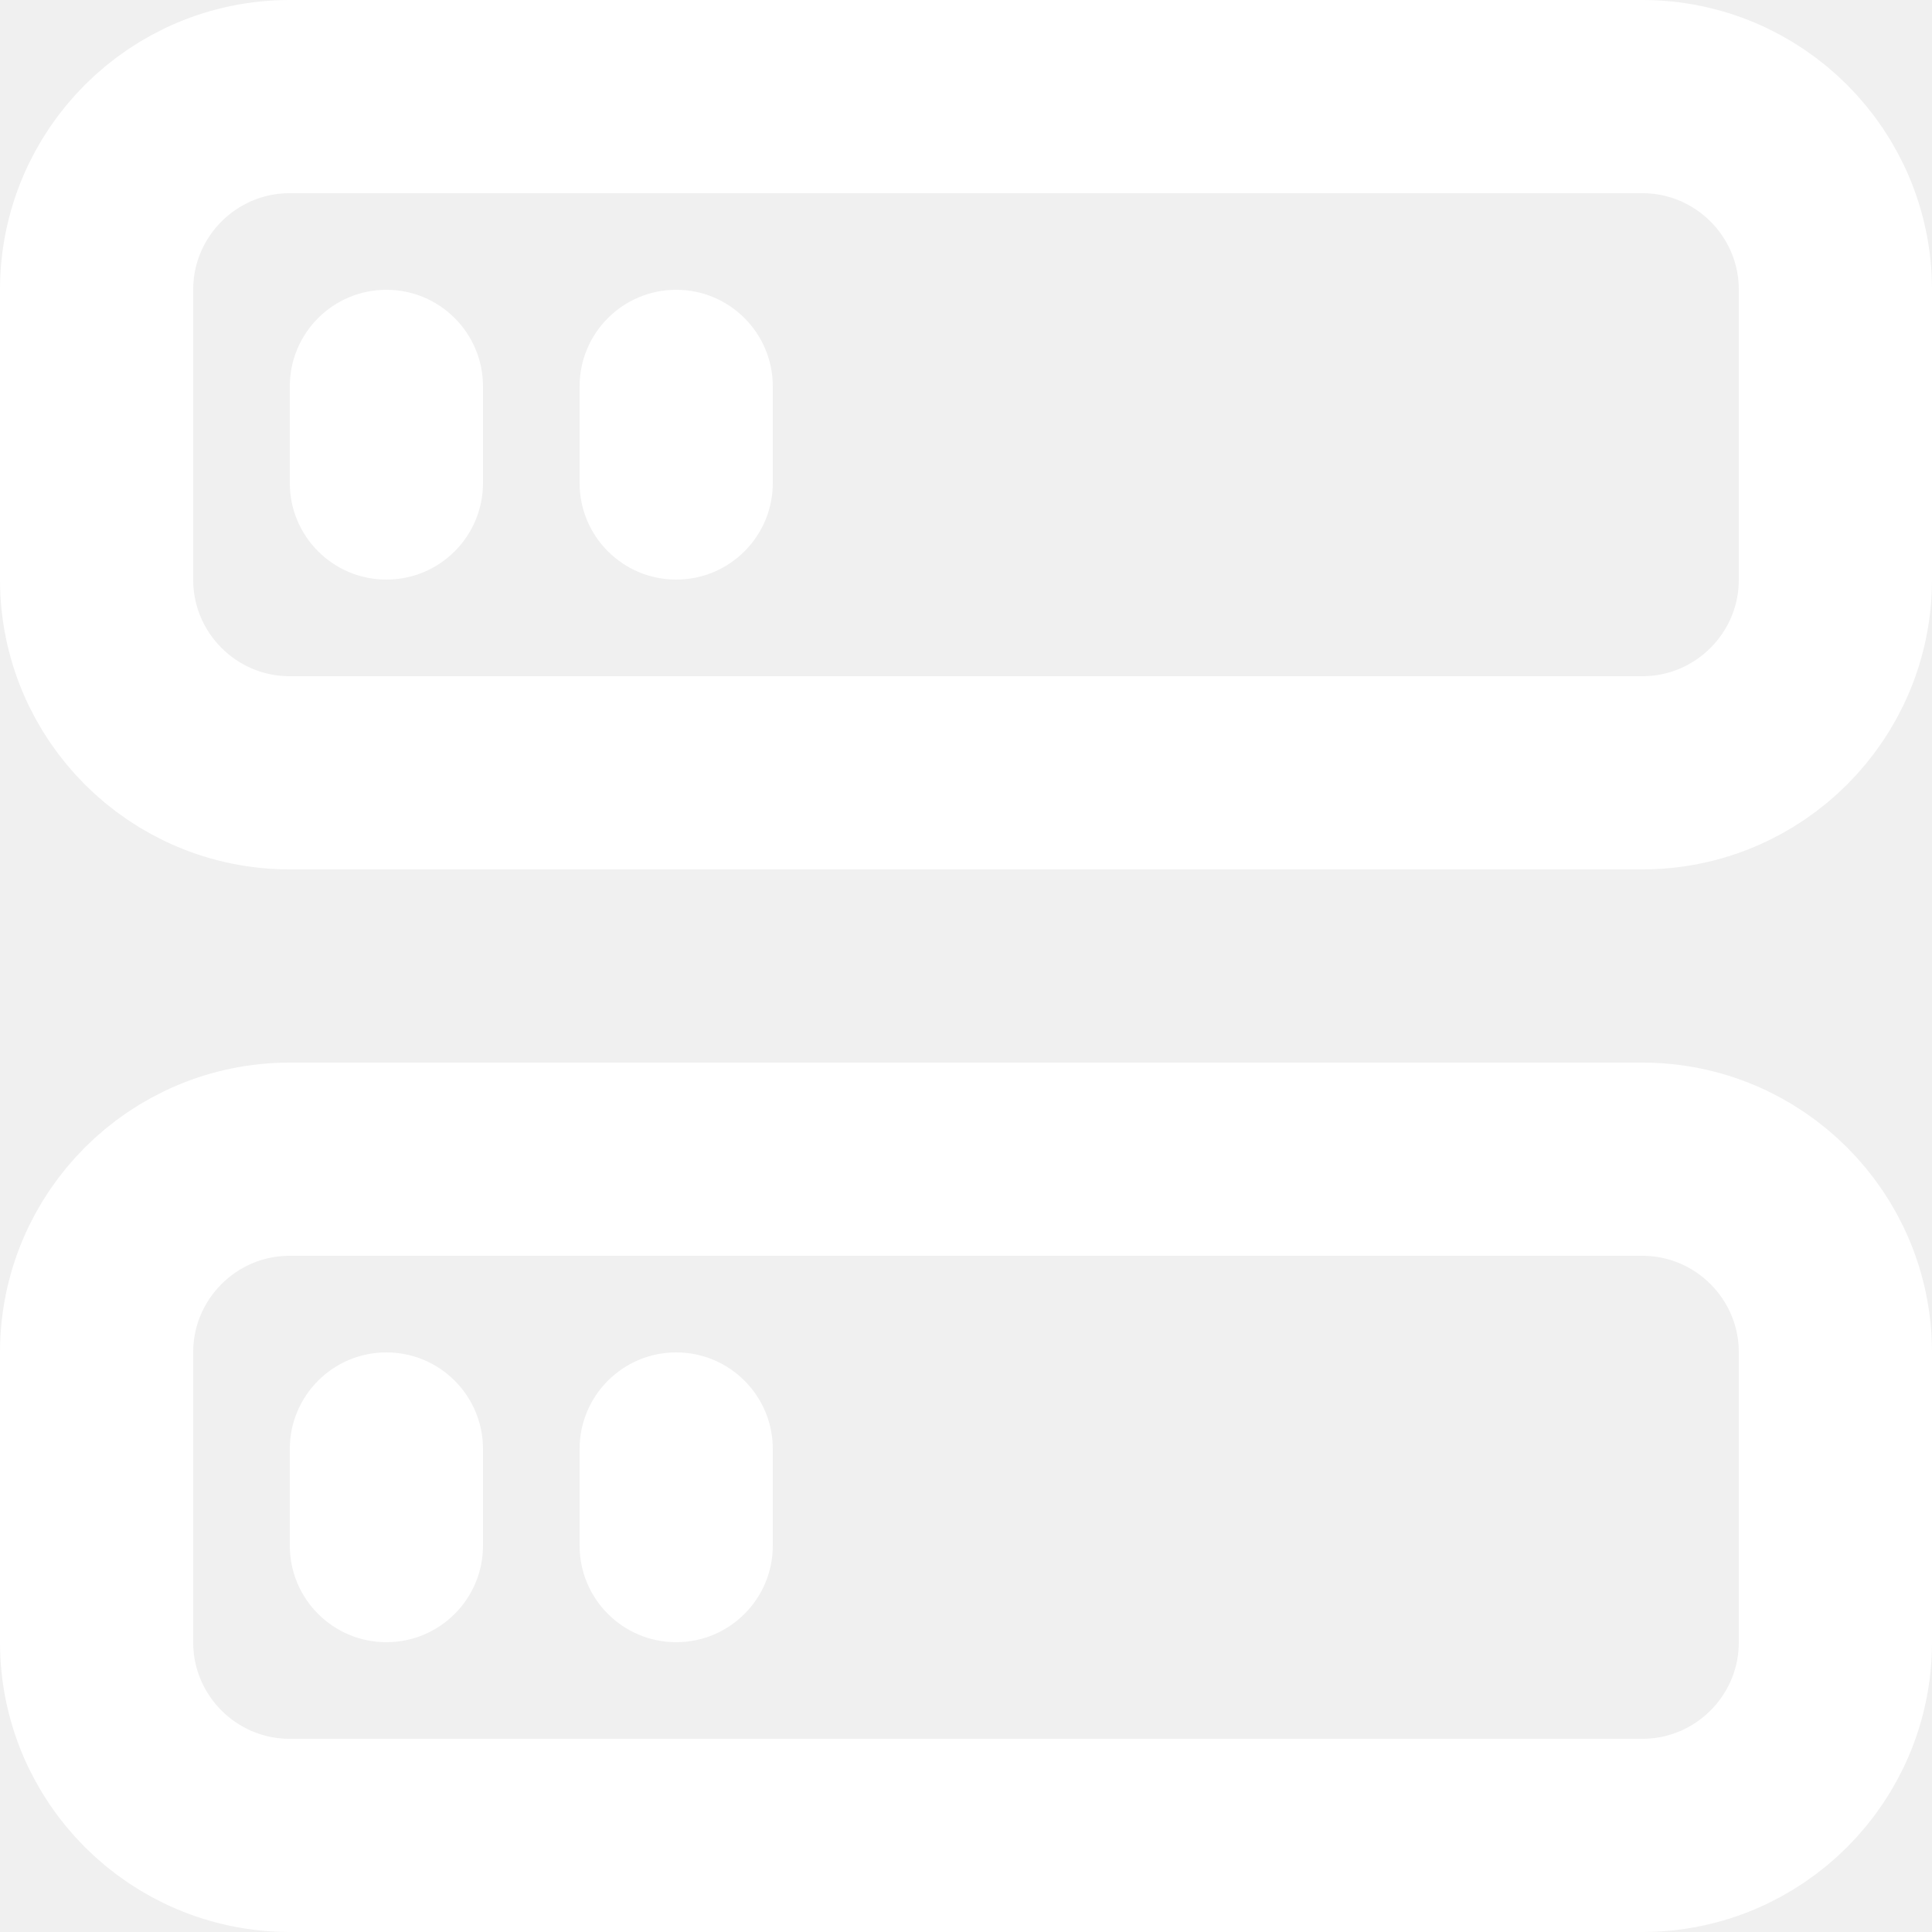
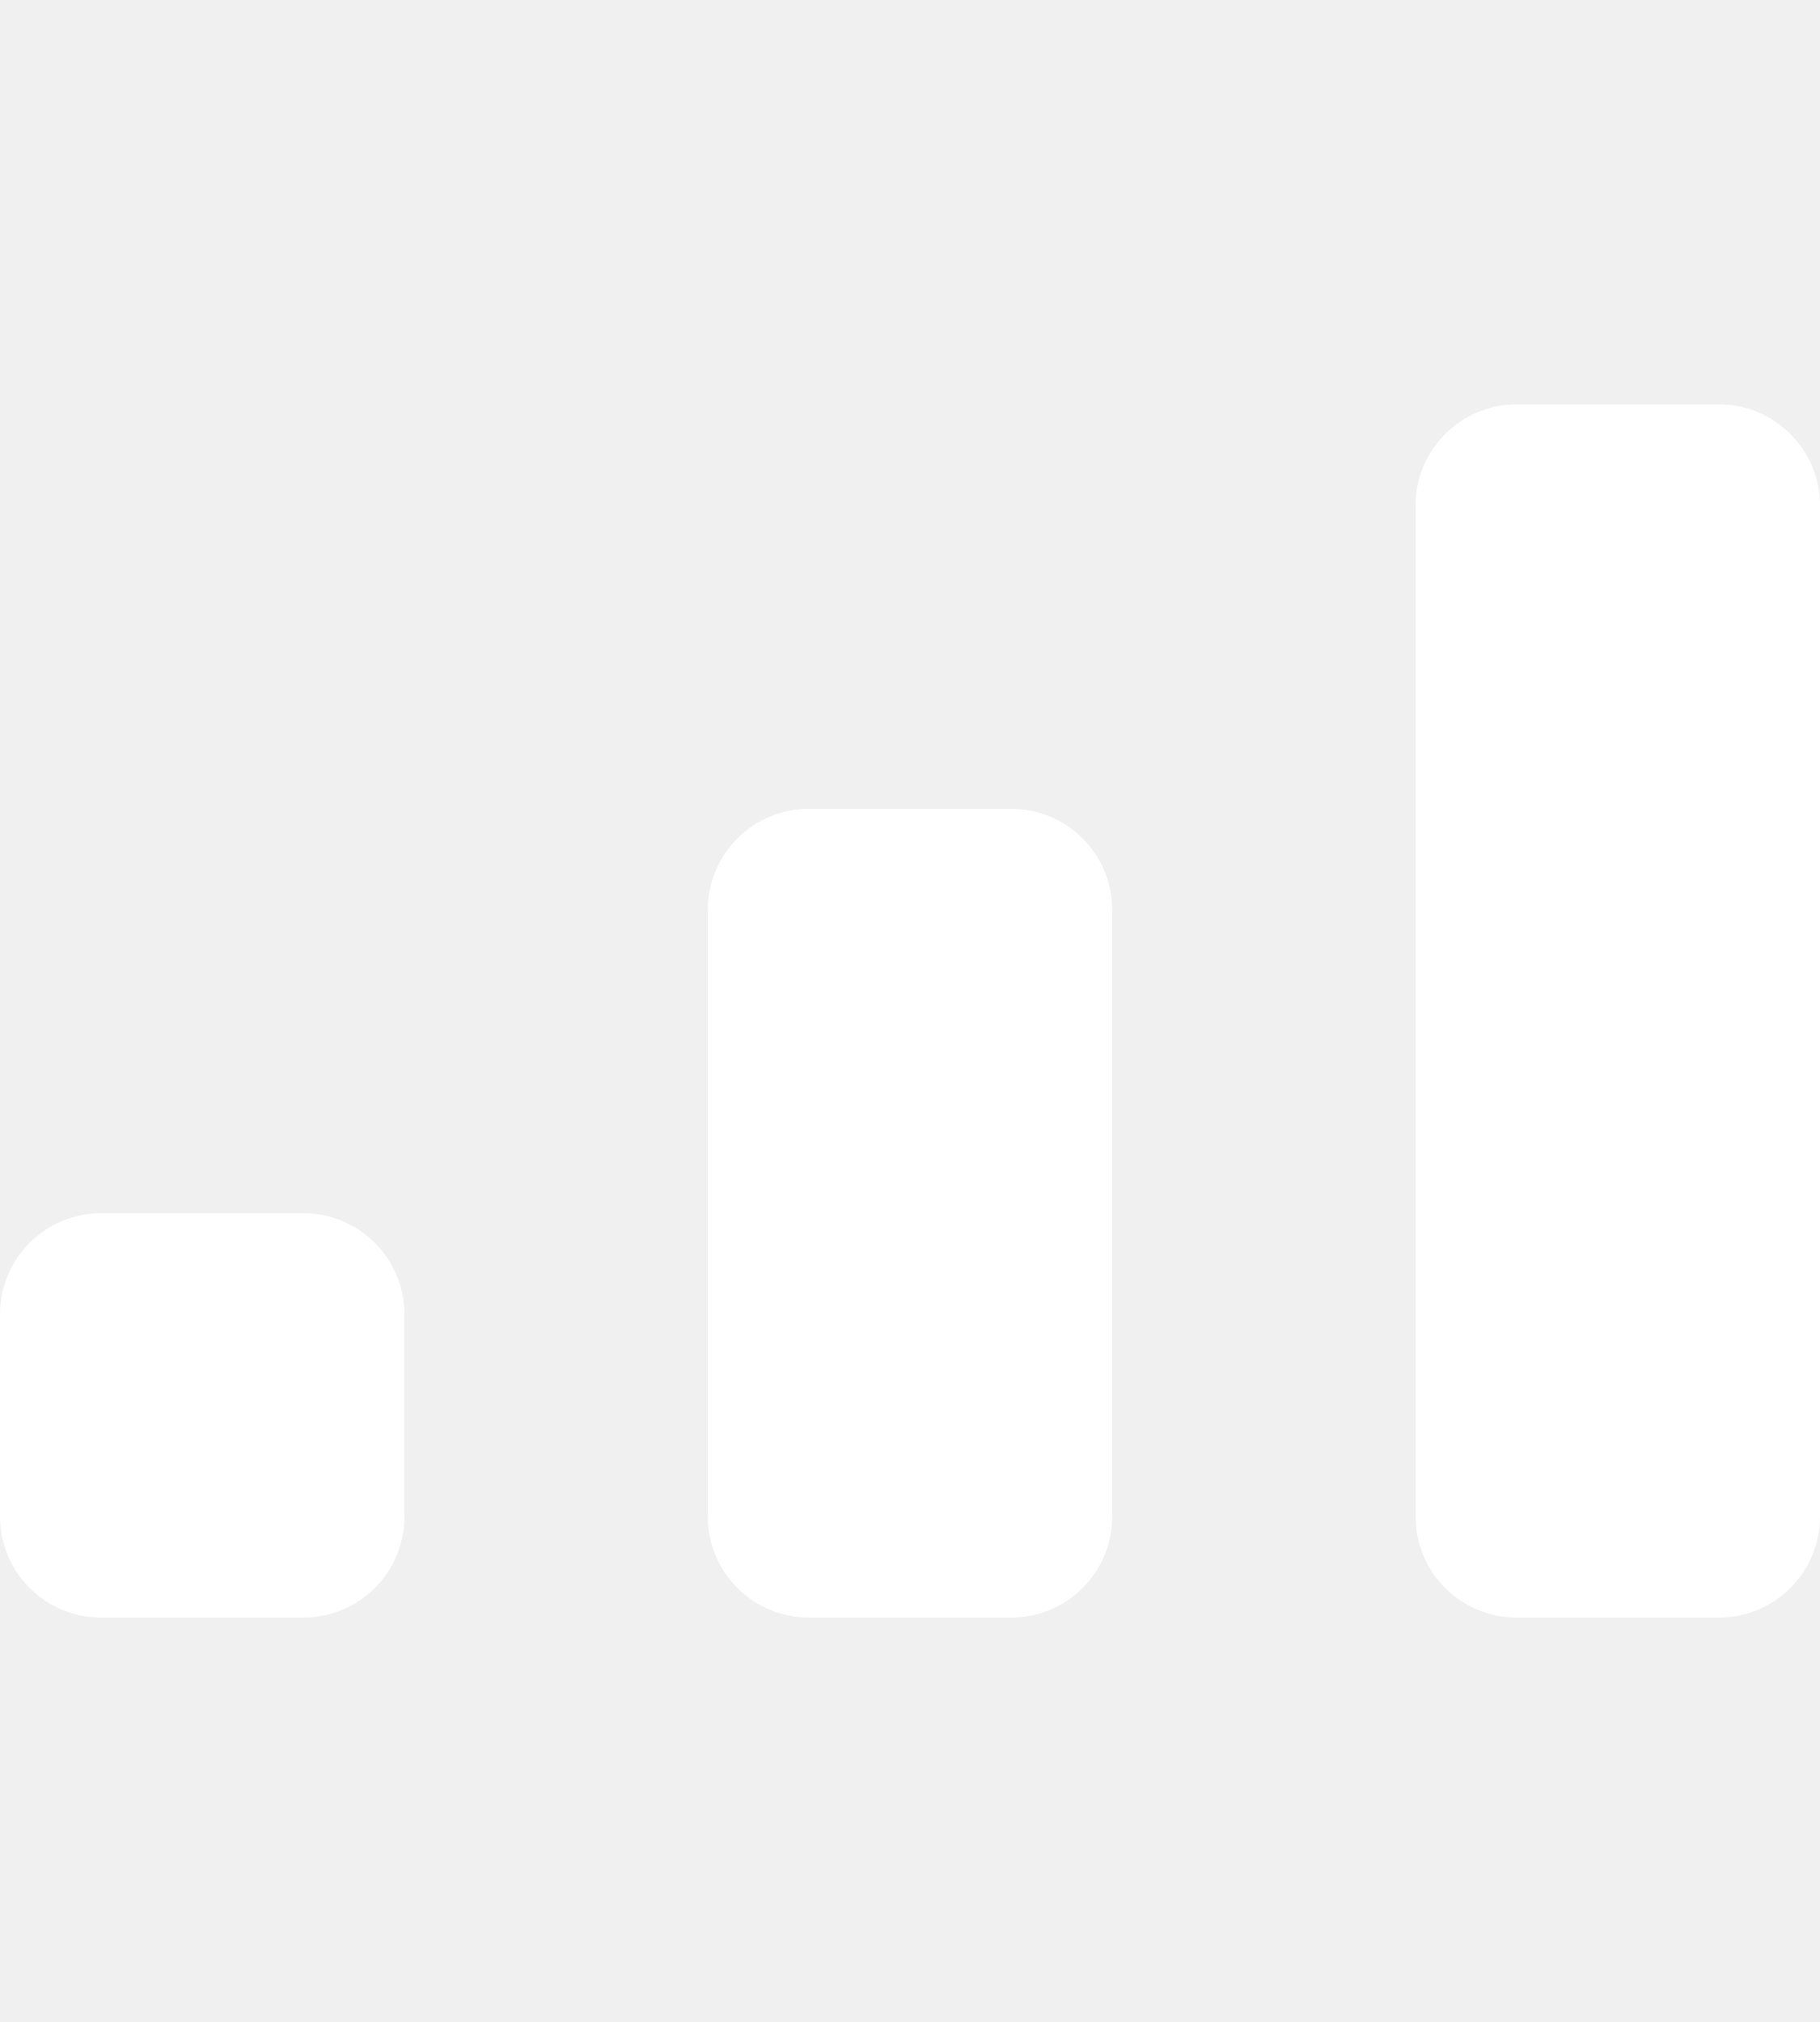
- <svg xmlns="http://www.w3.org/2000/svg" width="20" height="20" viewBox="0 0 20 20" fill="none">
-   <rect x="1" y="1" width="18" height="7" rx="2" stroke="white" stroke-width="2" />
-   <rect x="1" y="12" width="18" height="7" rx="2" stroke="white" stroke-width="2" />
-   <rect x="3" y="3" width="2" height="3" rx="1" fill="white" />
-   <rect x="6" y="3" width="2" height="3" rx="1" fill="white" />
-   <rect x="3" y="14" width="2" height="3" rx="1" fill="white" />
-   <rect x="6" y="14" width="2" height="3" rx="1" fill="white" />
+ <svg xmlns="http://www.w3.org/2000/svg" width="18" height="20" viewBox="0 0 18 20" fill="none">
+   <rect y="12" width="4" height="4" rx="1" fill="white" />
+   <rect x="7" y="8" width="4" height="8" rx="1" fill="white" />
+   <rect x="14" y="4" width="4" height="12" rx="1" fill="white" />
</svg>
